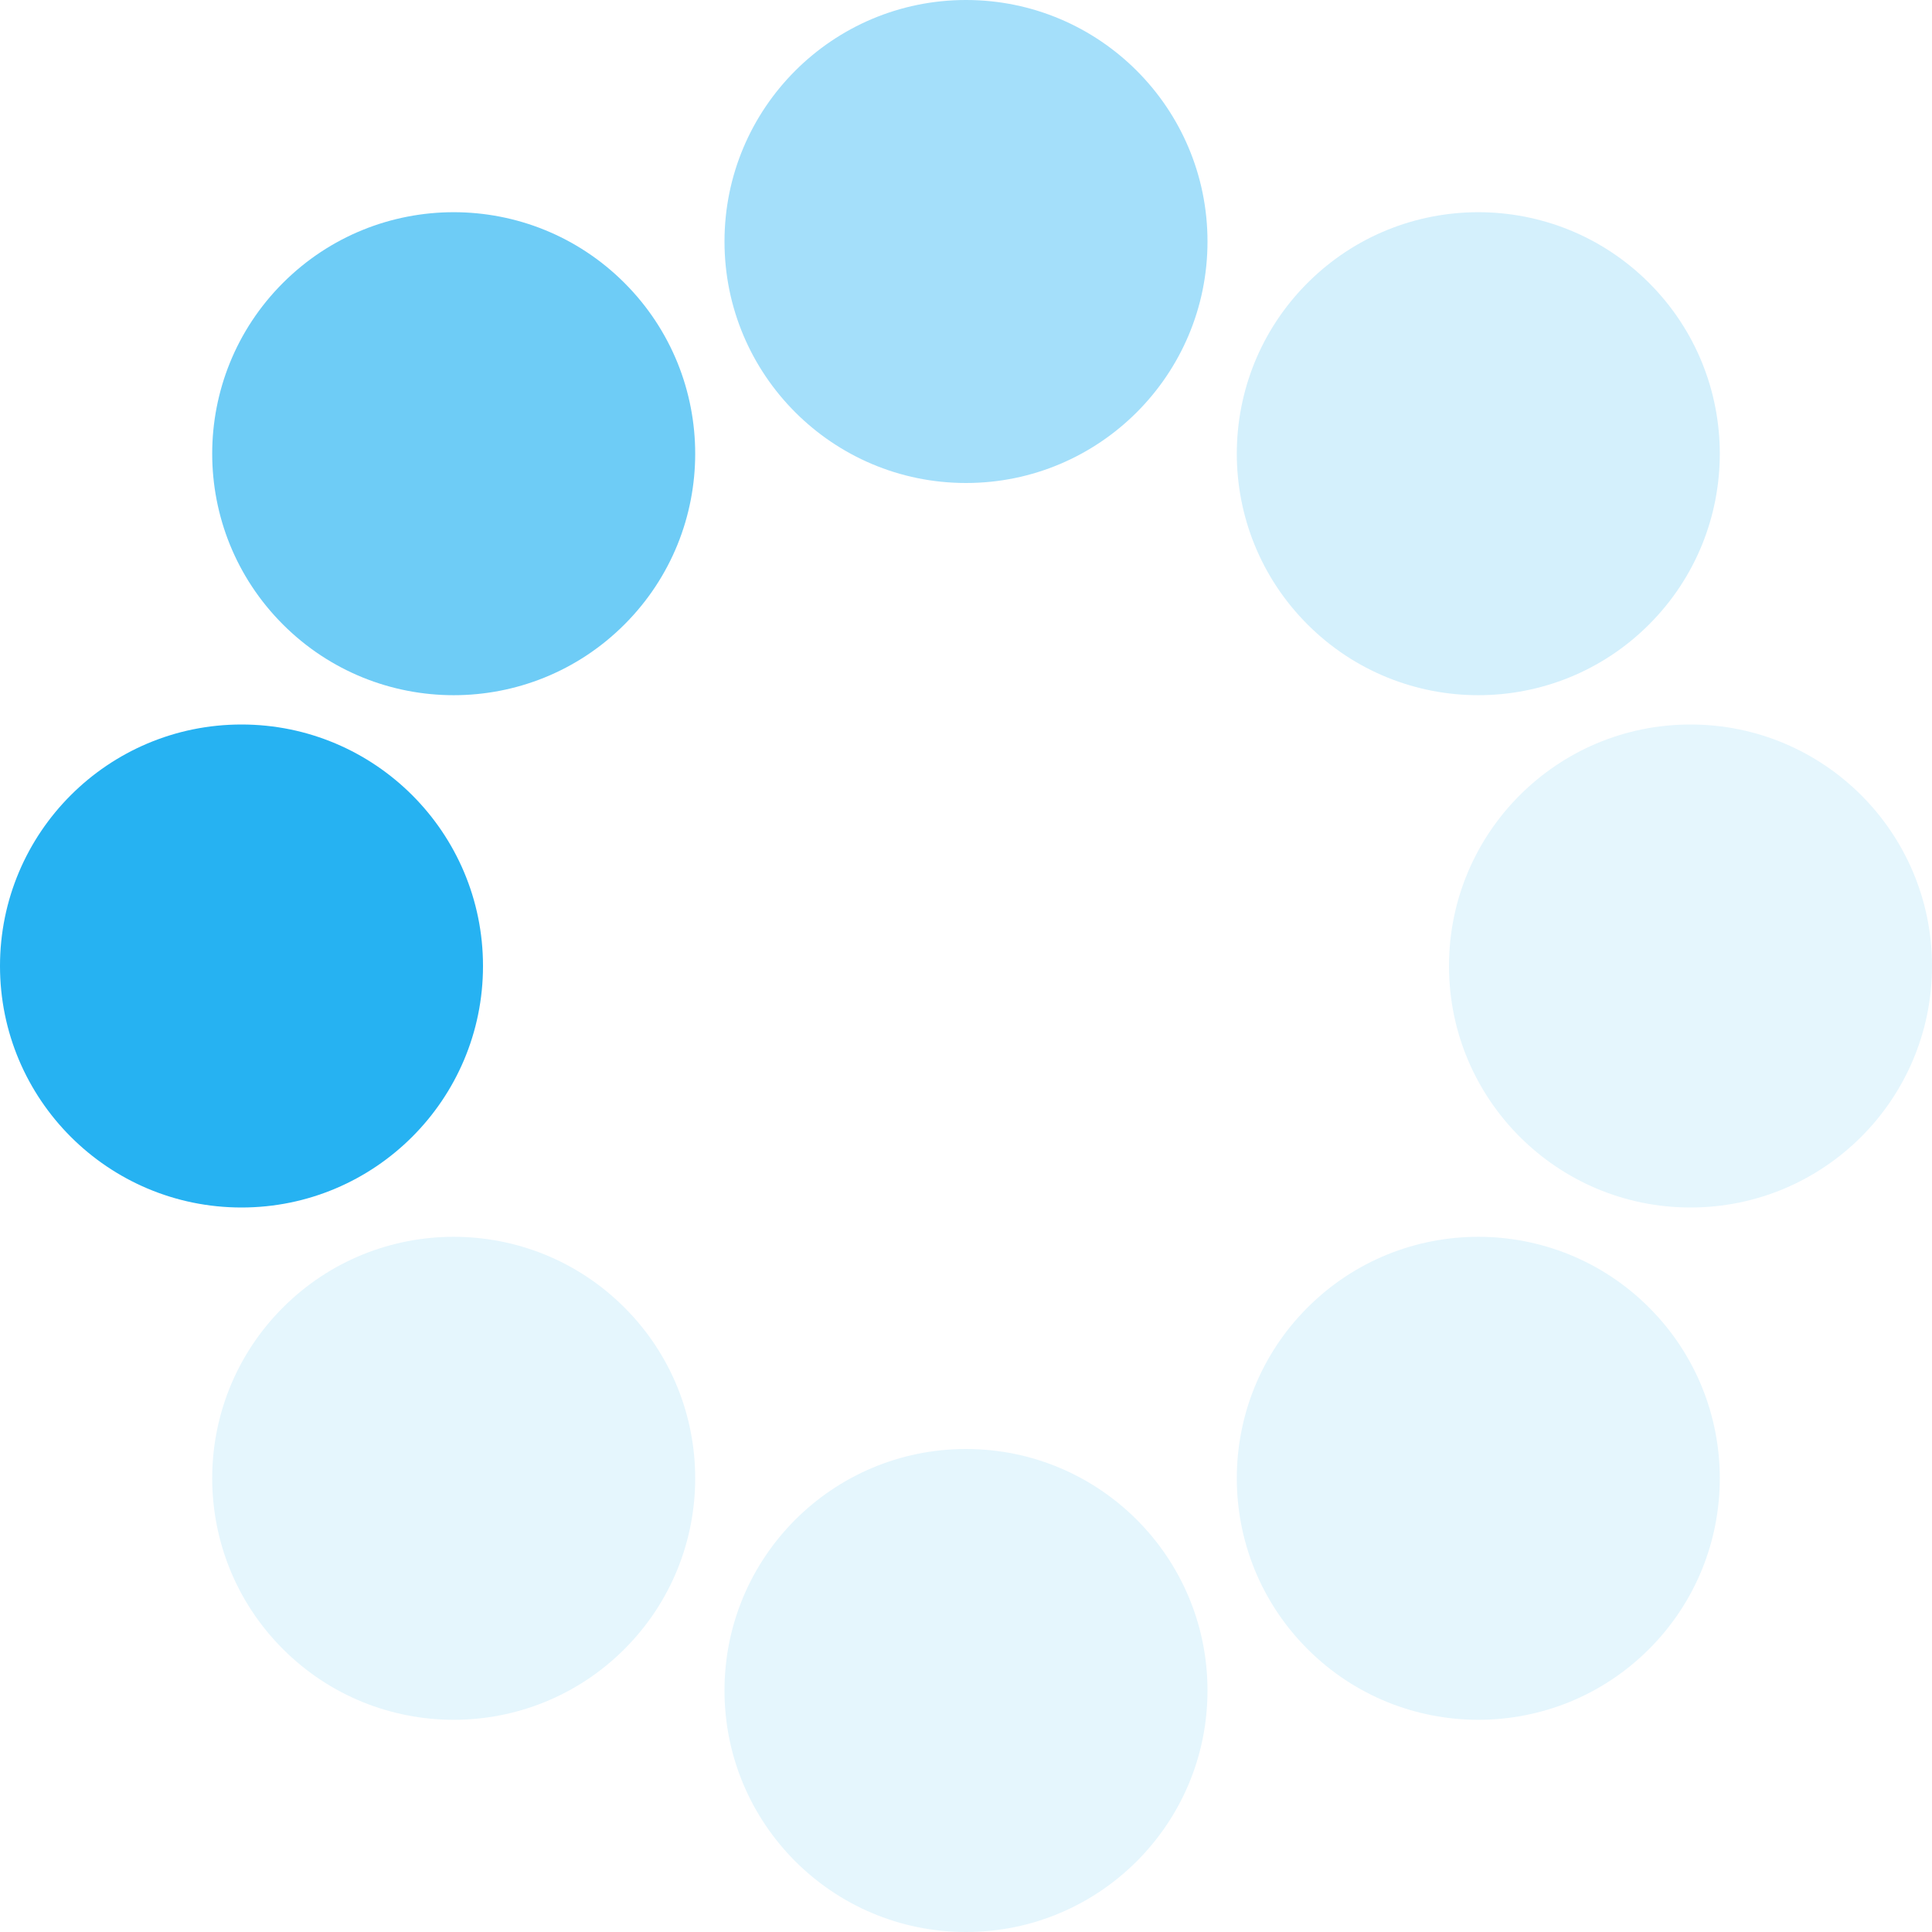
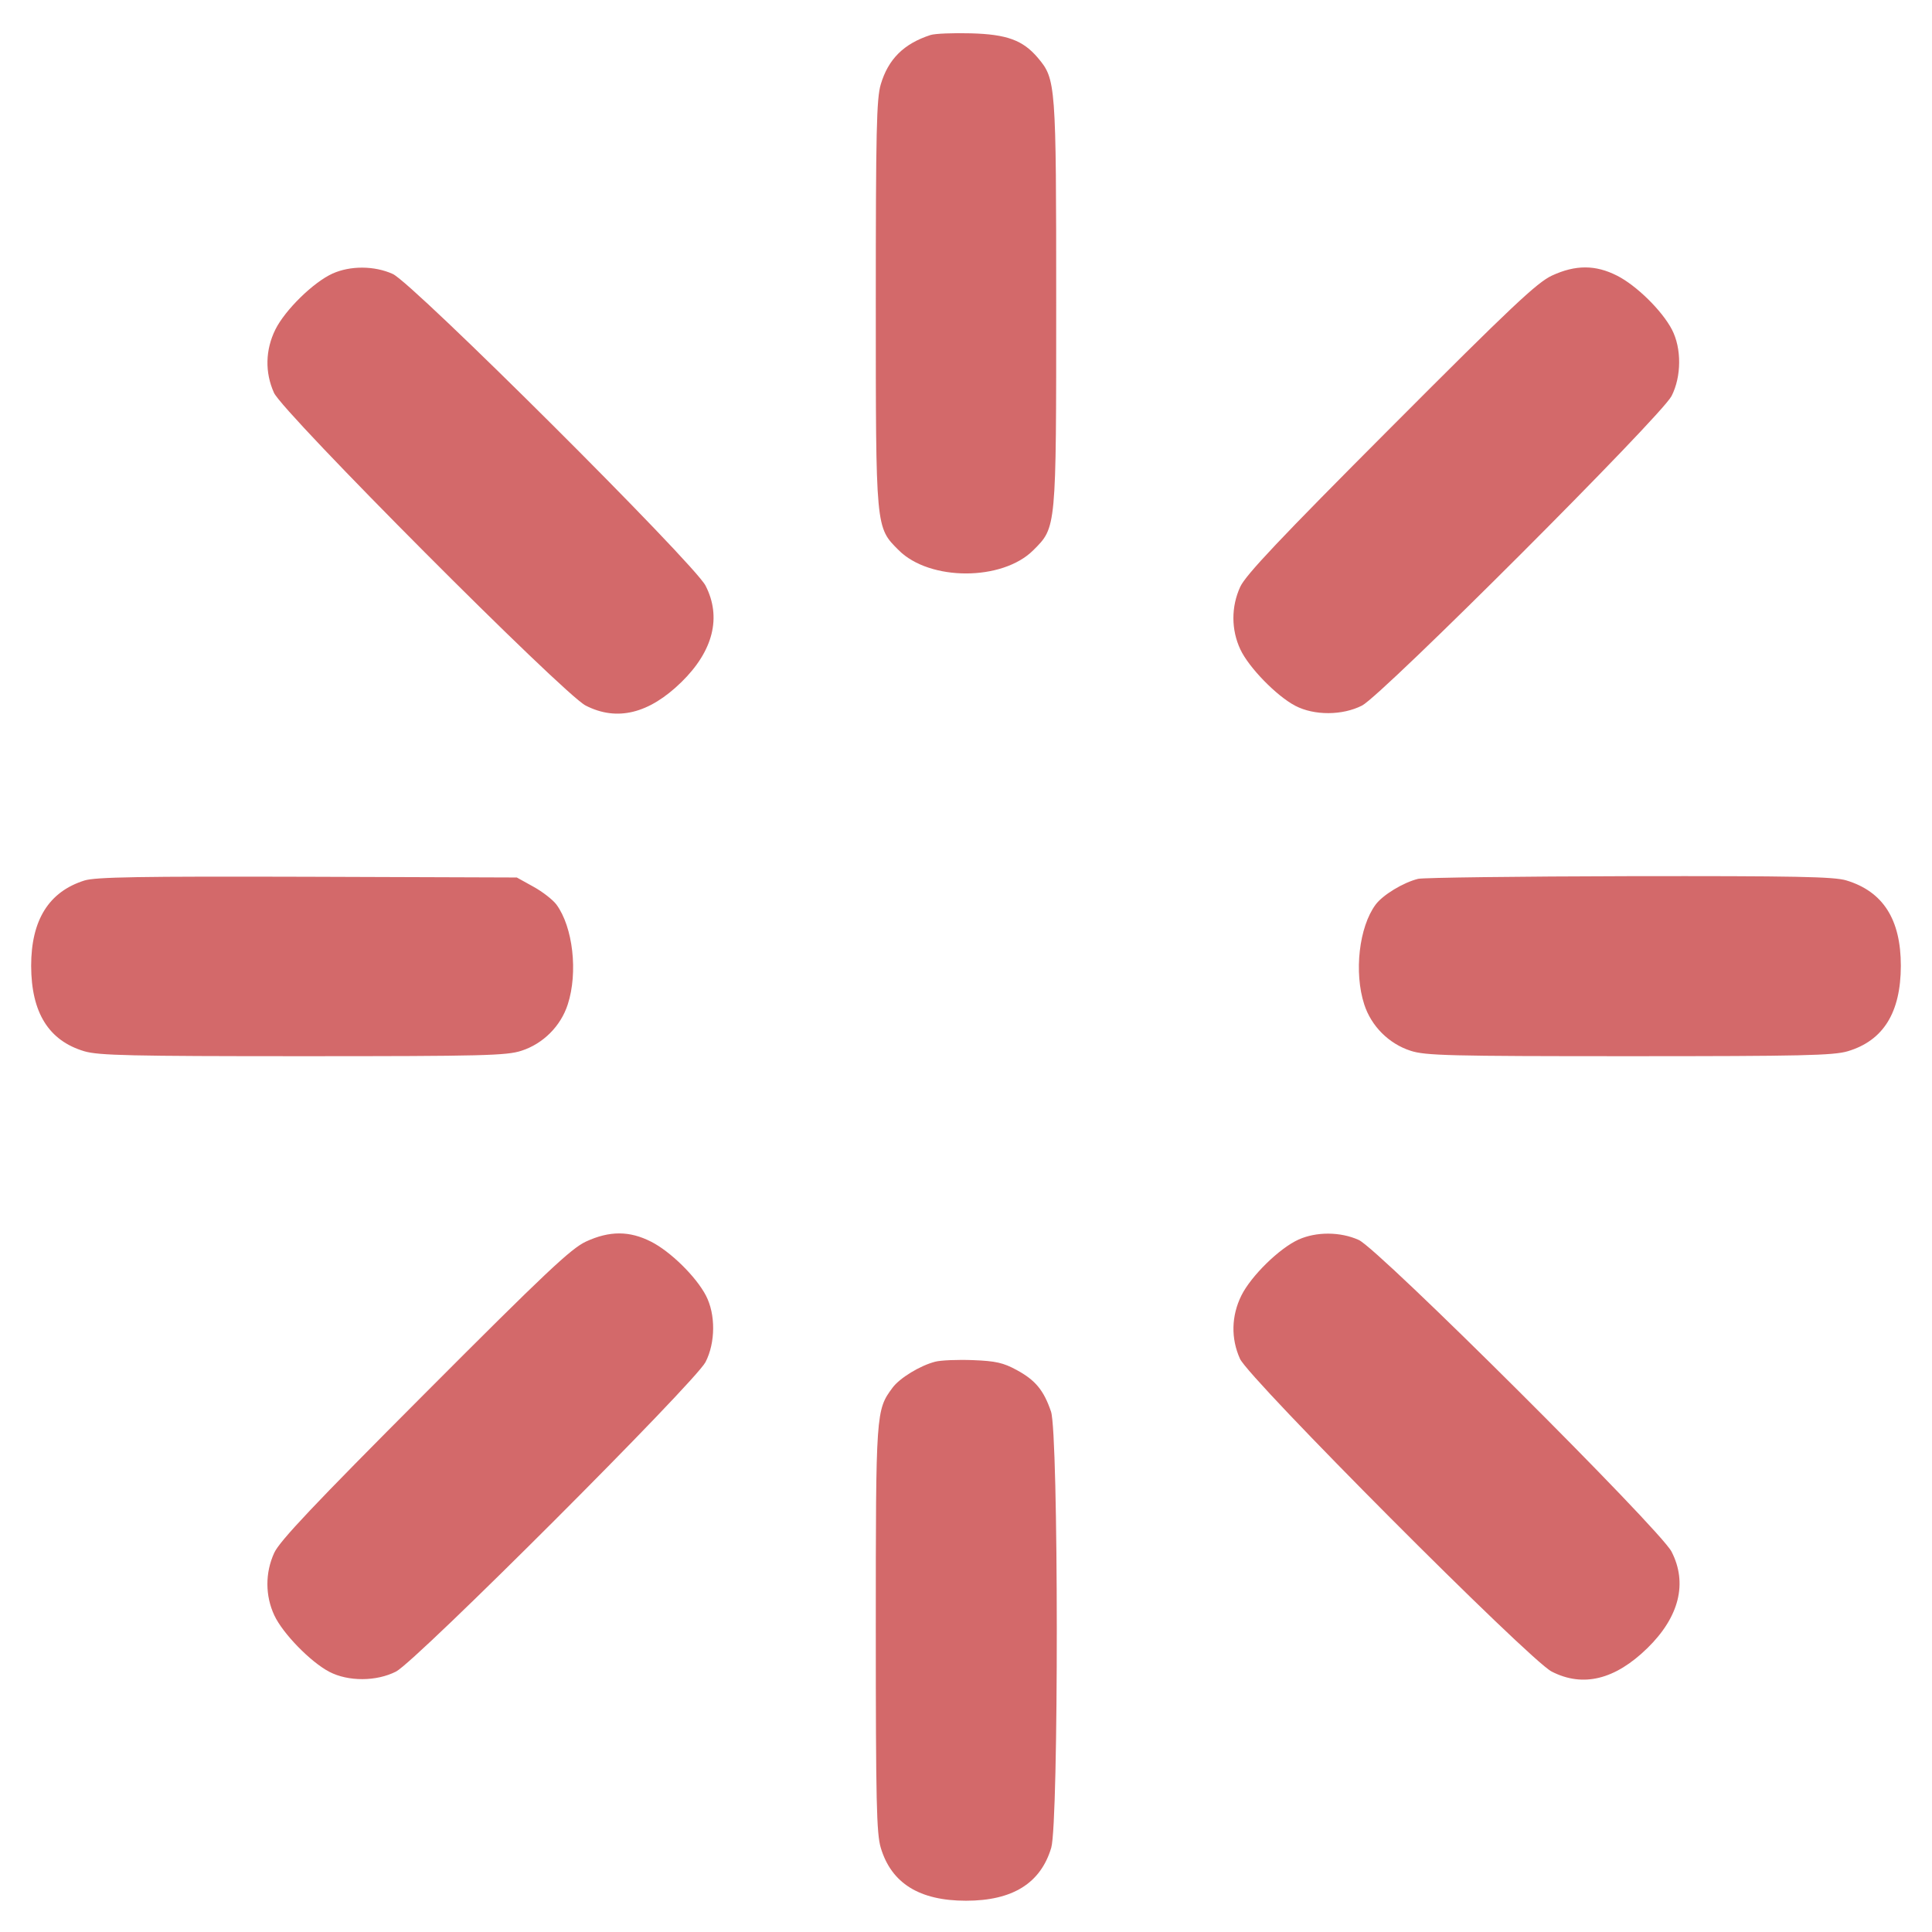
- <svg xmlns="http://www.w3.org/2000/svg" version="1.0" width="64px" height="64px" viewBox="0 0 128 128" xml:space="preserve">
-   <g>
-     <circle cx="16" cy="64" r="16" fill="#26b2f2" />
-     <circle cx="16" cy="64" r="16" fill="#6eccf6" transform="rotate(45,64,64)" />
-     <circle cx="16" cy="64" r="16" fill="#a4dffa" transform="rotate(90,64,64)" />
-     <circle cx="16" cy="64" r="16" fill="#d4f0fc" transform="rotate(135,64,64)" />
-     <circle cx="16" cy="64" r="16" fill="#e5f6fd" transform="rotate(180,64,64)" />
-     <circle cx="16" cy="64" r="16" fill="#e5f6fd" transform="rotate(225,64,64)" />
-     <circle cx="16" cy="64" r="16" fill="#e5f6fd" transform="rotate(270,64,64)" />
-     <circle cx="16" cy="64" r="16" fill="#e5f6fd" transform="rotate(315,64,64)" />
-     <animateTransform attributeName="transform" type="rotate" values="0 64 64;315 64 64;270 64 64;225 64 64;180 64 64;135 64 64;90 64 64;45 64 64" calcMode="discrete" dur="720ms" repeatCount="indefinite" />
+ <svg xmlns="http://www.w3.org/2000/svg" viewBox="0 0 16 16" fill="none">
+   <g id="SVGRepo_bgCarrier" stroke-width="0" />
+   <g id="SVGRepo_tracerCarrier" stroke-linecap="round" stroke-linejoin="round" />
+   <g id="SVGRepo_iconCarrier">
+     <path d="M7.706 0.290 C 7.484 0.362,7.356 0.490,7.294 0.699 C 7.259 0.816,7.253 1.088,7.253 2.508 C 7.253 4.389,7.251 4.365,7.443 4.557 C 7.700 4.813,8.300 4.813,8.557 4.557 C 8.749 4.365,8.747 4.389,8.747 2.508 C 8.747 0.688,8.744 0.656,8.596 0.480 C 8.472 0.333,8.339 0.284,8.040 0.276 C 7.893 0.272,7.743 0.278,7.706 0.290 M2.753 2.266 C 2.595 2.338,2.362 2.566,2.281 2.728 C 2.197 2.897,2.193 3.085,2.269 3.253 C 2.343 3.418,4.667 5.750,4.850 5.843 C 5.109 5.976,5.375 5.911,5.643 5.649 C 5.907 5.391,5.977 5.111,5.843 4.850 C 5.750 4.667,3.418 2.343,3.253 2.269 C 3.101 2.200,2.901 2.199,2.753 2.266 M12.853 2.282 C 12.730 2.339,12.520 2.536,11.518 3.541 C 10.597 4.464,10.316 4.762,10.271 4.860 C 10.195 5.025,10.196 5.216,10.272 5.378 C 10.342 5.528,10.572 5.764,10.727 5.845 C 10.884 5.927,11.117 5.926,11.280 5.843 C 11.447 5.757,13.757 3.447,13.843 3.280 C 13.926 3.118,13.927 2.884,13.846 2.729 C 13.764 2.572,13.552 2.364,13.392 2.283 C 13.213 2.192,13.048 2.192,12.853 2.282 M0.699 7.292 C 0.404 7.385,0.258 7.620,0.258 7.999 C 0.259 8.386,0.403 8.618,0.698 8.706 C 0.816 8.741,1.079 8.747,2.508 8.747 C 3.997 8.747,4.196 8.742,4.318 8.702 C 4.498 8.644,4.644 8.498,4.702 8.318 C 4.788 8.053,4.745 7.677,4.608 7.491 C 4.578 7.451,4.492 7.384,4.417 7.343 L 4.280 7.267 2.547 7.261 C 1.152 7.257,0.791 7.263,0.699 7.292 M11.745 7.278 C 11.622 7.308,11.452 7.411,11.392 7.492 C 11.255 7.677,11.212 8.053,11.298 8.318 C 11.356 8.498,11.502 8.644,11.682 8.702 C 11.804 8.742,12.003 8.747,13.492 8.747 C 14.921 8.747,15.184 8.741,15.302 8.706 C 15.597 8.618,15.741 8.386,15.742 7.999 C 15.742 7.614,15.595 7.383,15.290 7.291 C 15.187 7.260,14.864 7.254,13.496 7.256 C 12.578 7.258,11.790 7.268,11.745 7.278 M4.853 10.282 C 4.730 10.339,4.520 10.536,3.518 11.541 C 2.597 12.464,2.316 12.762,2.271 12.860 C 2.195 13.025,2.196 13.216,2.272 13.378 C 2.342 13.528,2.572 13.764,2.727 13.845 C 2.884 13.927,3.117 13.926,3.280 13.843 C 3.447 13.757,5.757 11.447,5.843 11.280 C 5.926 11.118,5.927 10.884,5.846 10.729 C 5.764 10.572,5.552 10.364,5.392 10.283 C 5.213 10.192,5.048 10.192,4.853 10.282 M10.753 10.266 C 10.595 10.338,10.362 10.566,10.281 10.728 C 10.197 10.897,10.193 11.085,10.269 11.253 C 10.343 11.418,12.667 13.750,12.850 13.843 C 13.109 13.976,13.375 13.911,13.643 13.649 C 13.907 13.391,13.977 13.111,13.843 12.850 C 13.750 12.667,11.418 10.343,11.253 10.269 C 11.101 10.200,10.901 10.199,10.753 10.266 M7.745 11.277 C 7.620 11.309,7.451 11.412,7.392 11.492 C 7.254 11.678,7.253 11.691,7.253 13.489 C 7.253 14.921,7.259 15.184,7.294 15.302 C 7.382 15.597,7.615 15.741,8.000 15.741 C 8.385 15.741,8.618 15.597,8.706 15.302 C 8.768 15.090,8.767 11.875,8.704 11.690 C 8.644 11.514,8.575 11.430,8.420 11.346 C 8.310 11.286,8.246 11.271,8.057 11.264 C 7.930 11.259,7.790 11.265,7.745 11.277 " stroke="none" fill-rule="evenodd" fill="#D3696A" />
  </g>
</svg>
